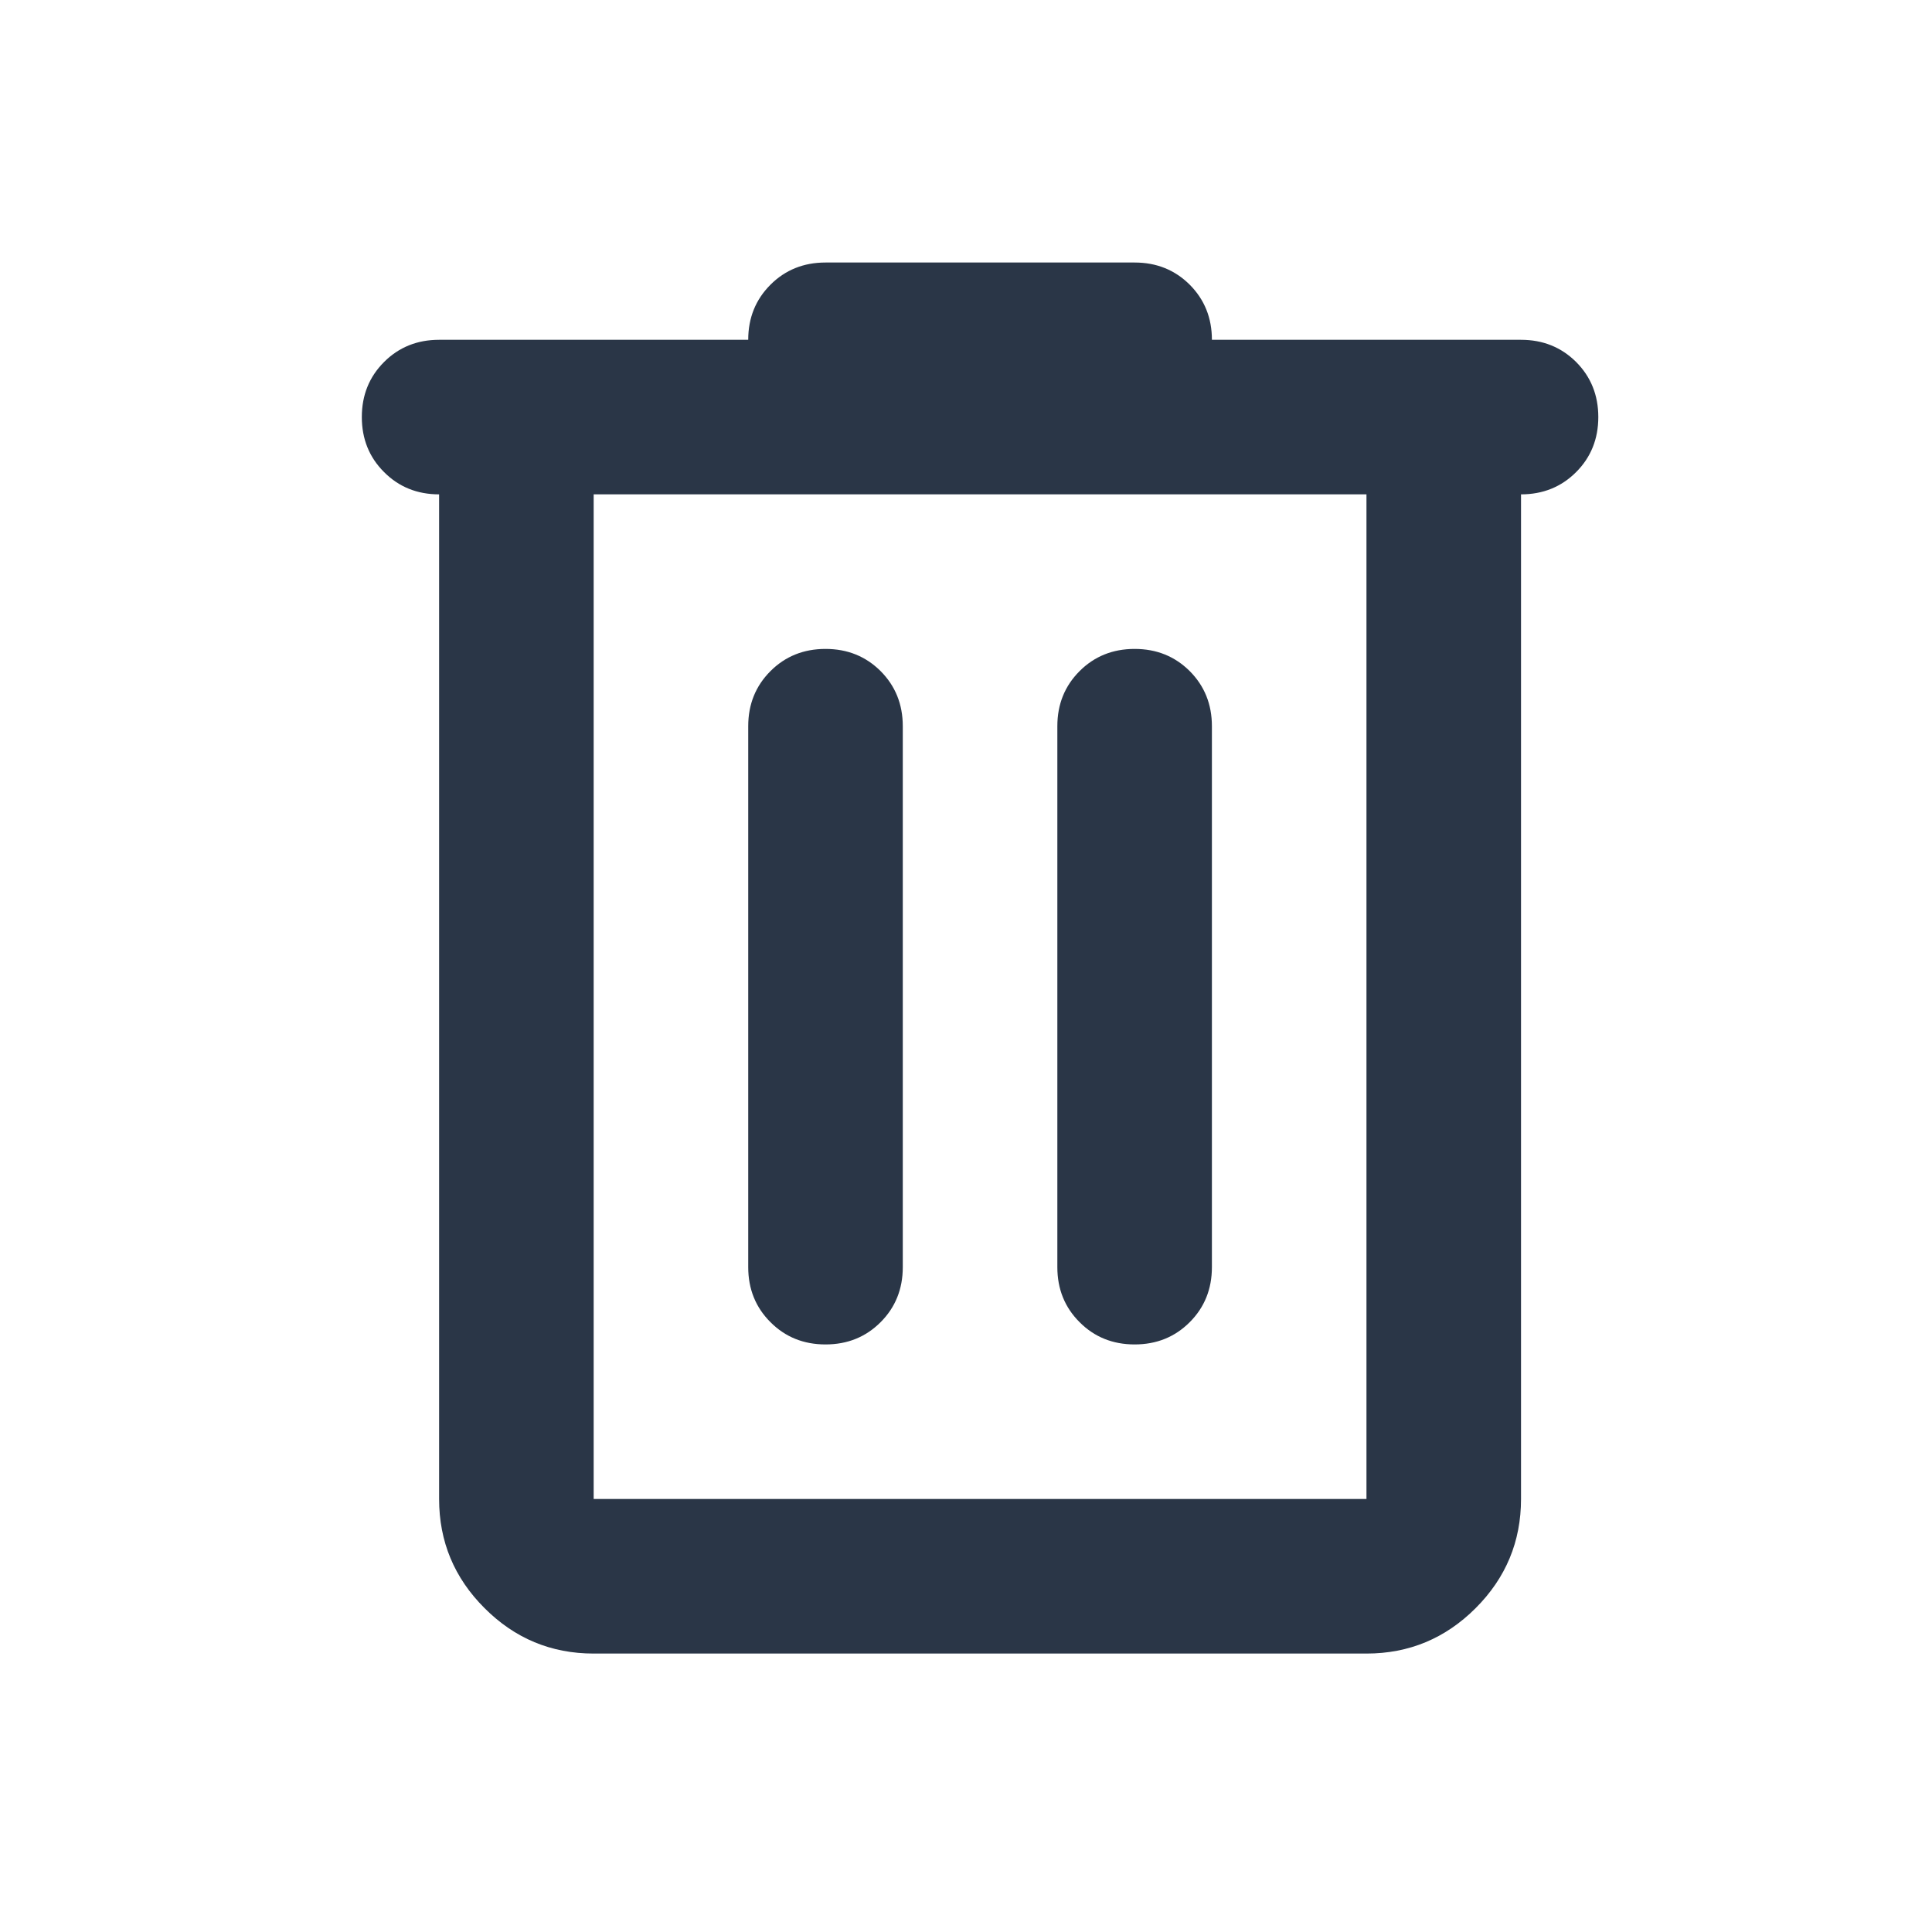
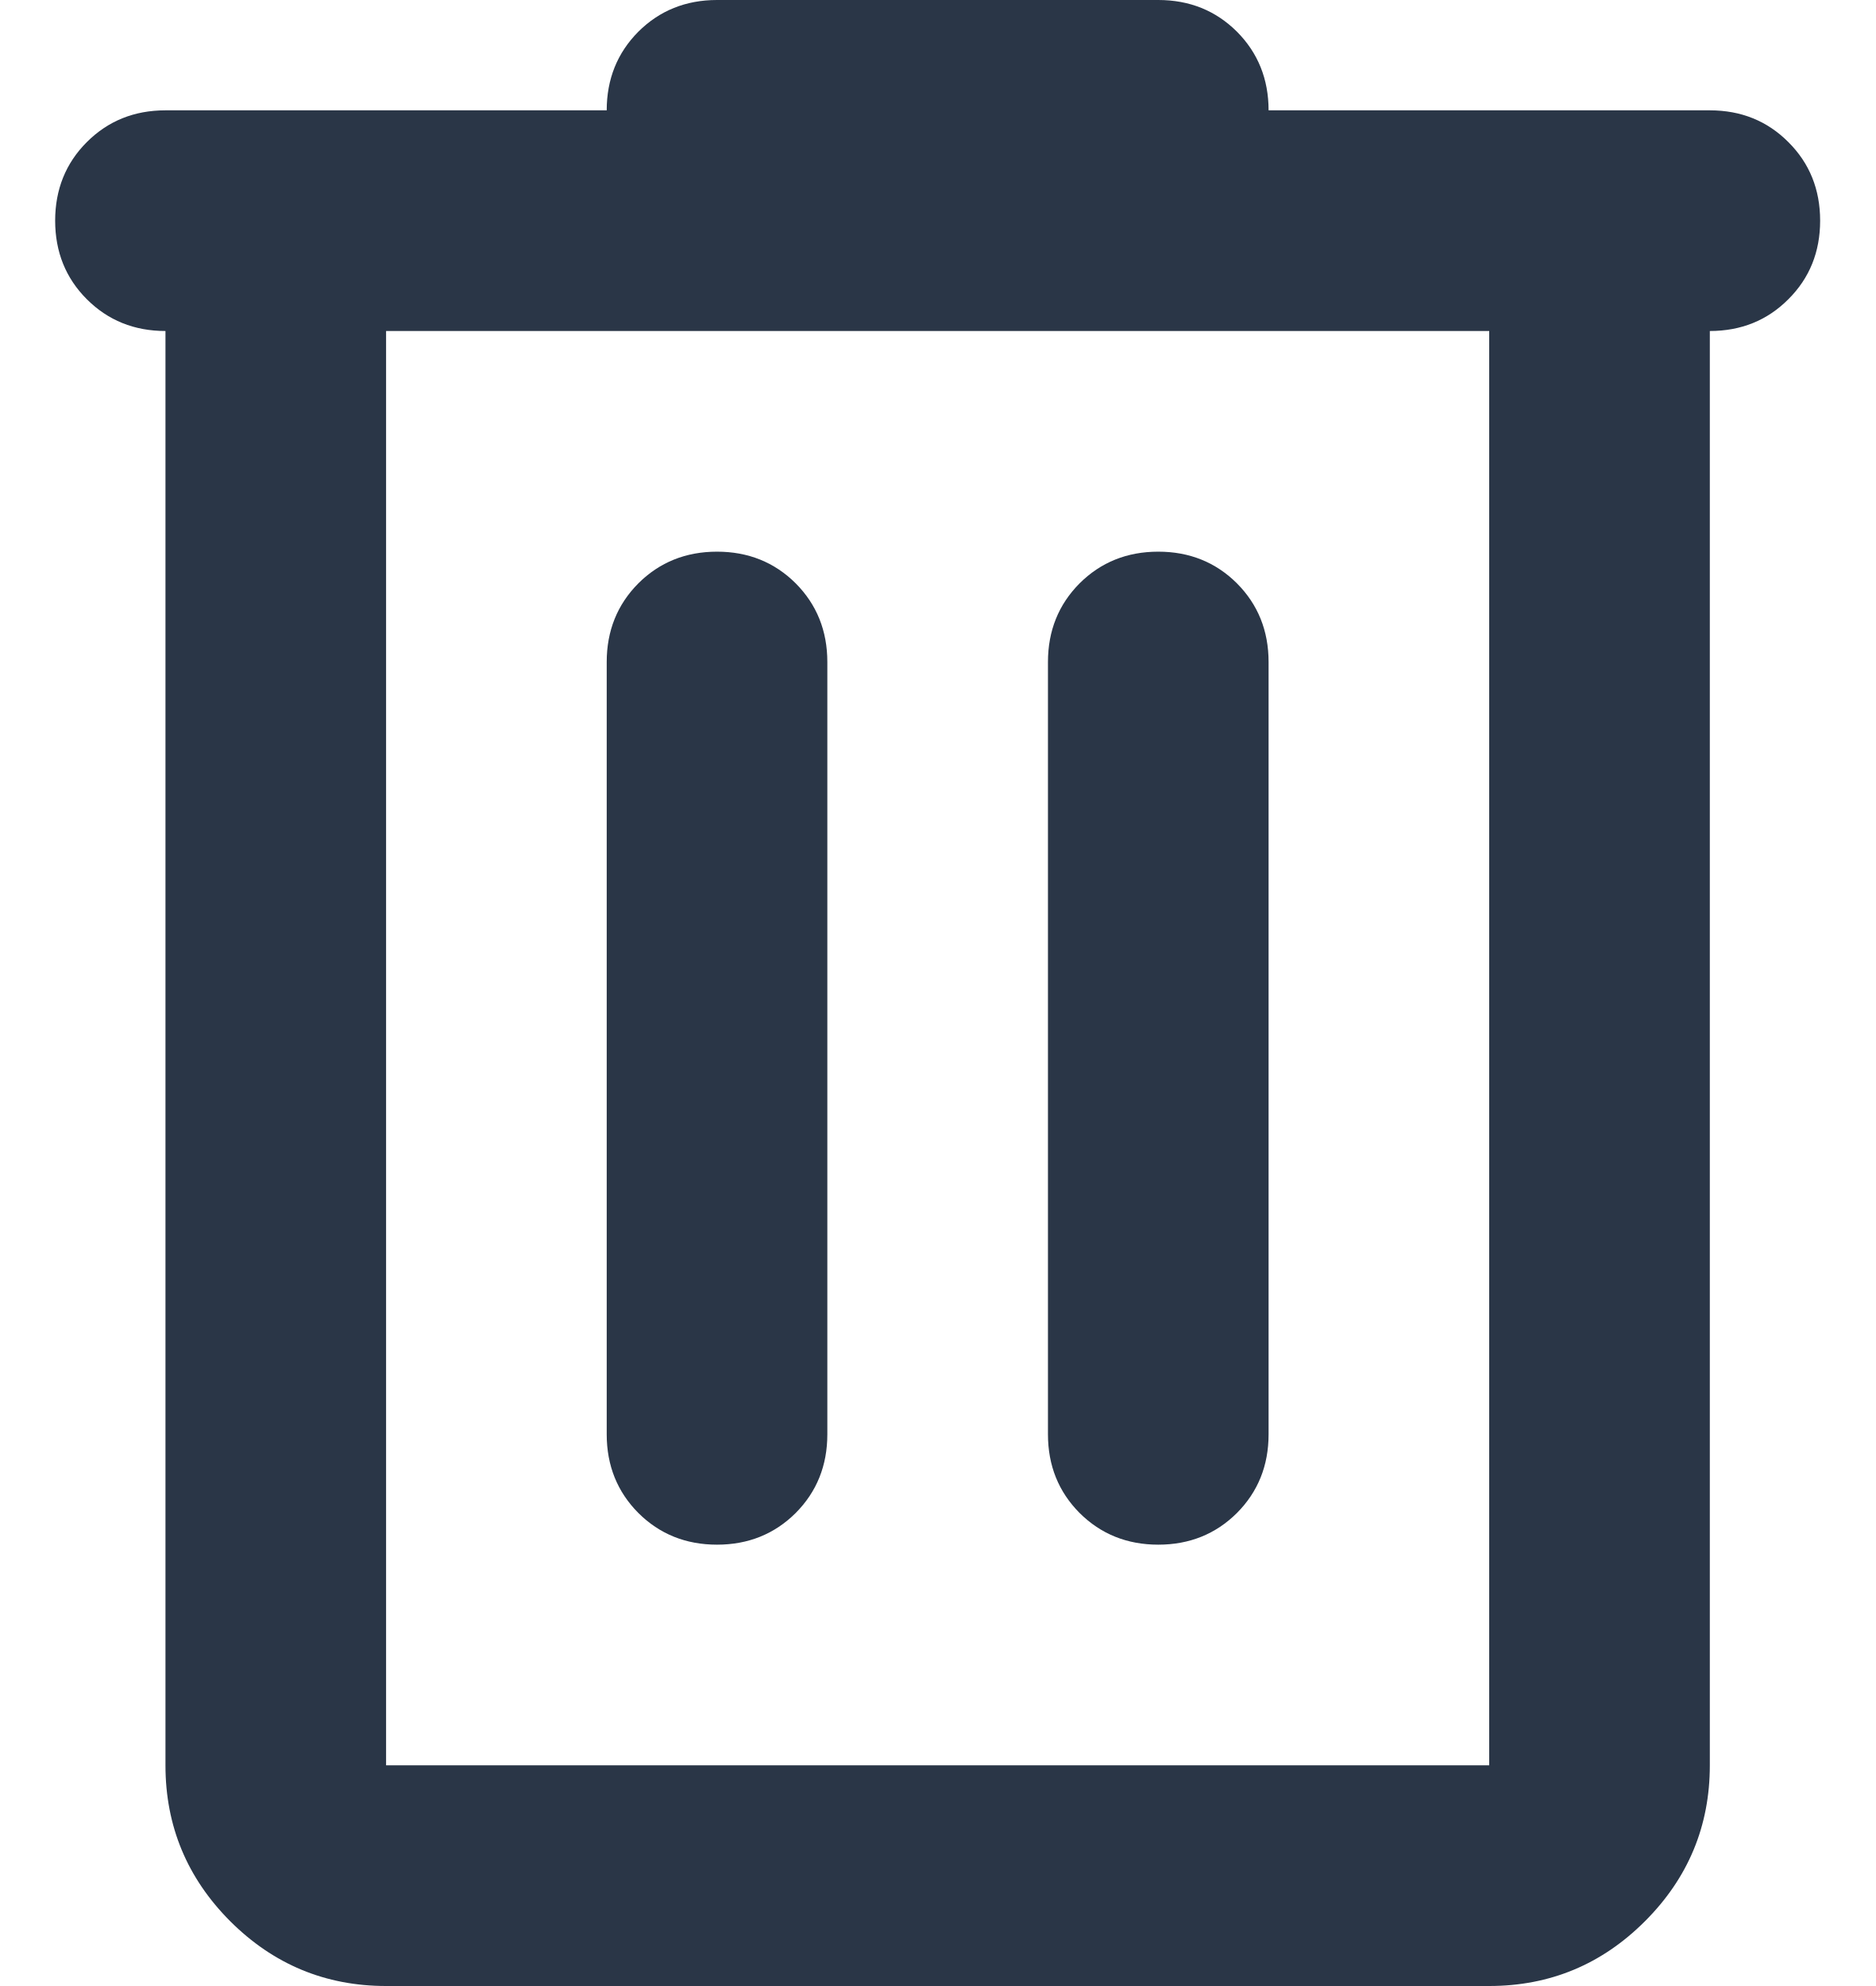
- <svg xmlns="http://www.w3.org/2000/svg" width="25" height="25" viewBox="0 0 25 25" fill="none">
-   <mask id="mask0_239929_882" style="mask-type:alpha" maskUnits="userSpaceOnUse" x="0" y="0" width="25" height="25">
-     <rect x="0.682" y="0.397" width="24" height="24" fill="#D9D9D9" />
-   </mask>
-   <g mask="url(#mask0_239929_882)">
-     <path d="M7.682 21.397C7.132 21.397 6.661 21.201 6.27 20.809C5.878 20.418 5.682 19.947 5.682 19.397V6.397C5.399 6.397 5.161 6.301 4.97 6.109C4.778 5.918 4.682 5.68 4.682 5.397C4.682 5.113 4.778 4.876 4.97 4.684C5.161 4.493 5.399 4.397 5.682 4.397H9.682C9.682 4.113 9.778 3.876 9.97 3.684C10.161 3.493 10.399 3.397 10.682 3.397H14.682C14.966 3.397 15.203 3.493 15.395 3.684C15.586 3.876 15.682 4.113 15.682 4.397H19.682C19.965 4.397 20.203 4.493 20.395 4.684C20.586 4.876 20.682 5.113 20.682 5.397C20.682 5.68 20.586 5.918 20.395 6.109C20.203 6.301 19.965 6.397 19.682 6.397V19.397C19.682 19.947 19.486 20.418 19.095 20.809C18.703 21.201 18.232 21.397 17.682 21.397H7.682ZM7.682 6.397V19.397H17.682V6.397H7.682ZM9.682 16.397C9.682 16.68 9.778 16.918 9.97 17.109C10.161 17.301 10.399 17.397 10.682 17.397C10.966 17.397 11.203 17.301 11.395 17.109C11.586 16.918 11.682 16.68 11.682 16.397V9.397C11.682 9.113 11.586 8.876 11.395 8.684C11.203 8.493 10.966 8.397 10.682 8.397C10.399 8.397 10.161 8.493 9.97 8.684C9.778 8.876 9.682 9.113 9.682 9.397V16.397ZM13.682 16.397C13.682 16.68 13.778 16.918 13.97 17.109C14.161 17.301 14.399 17.397 14.682 17.397C14.966 17.397 15.203 17.301 15.395 17.109C15.586 16.918 15.682 16.68 15.682 16.397V9.397C15.682 9.113 15.586 8.876 15.395 8.684C15.203 8.493 14.966 8.397 14.682 8.397C14.399 8.397 14.161 8.493 13.97 8.684C13.778 8.876 13.682 9.113 13.682 9.397V16.397Z" fill="#2A3647" />
-   </g>
+ <svg xmlns="http://www.w3.org/2000/svg" width="17" height="18" viewBox="0 0 17 18" fill="none">
+   <path d="M3.5 18C2.95 18 2.479 17.804 2.087 17.413C1.696 17.021 1.5 16.55 1.5 16V3C1.217 3 0.979 2.904 0.787 2.712C0.596 2.521 0.5 2.283 0.5 2C0.5 1.717 0.596 1.479 0.787 1.288C0.979 1.096 1.217 1 1.5 1H5.5C5.5 0.717 5.596 0.479 5.787 0.287C5.979 0.096 6.217 0 6.5 0H10.5C10.783 0 11.021 0.096 11.213 0.287C11.404 0.479 11.5 0.717 11.5 1H15.5C15.783 1 16.021 1.096 16.212 1.288C16.404 1.479 16.5 1.717 16.5 2C16.5 2.283 16.404 2.521 16.212 2.712C16.021 2.904 15.783 3 15.5 3V16C15.5 16.55 15.304 17.021 14.912 17.413C14.521 17.804 14.05 18 13.5 18H3.5ZM3.5 3V16H13.5V3H3.5ZM5.5 13C5.5 13.283 5.596 13.521 5.787 13.713C5.979 13.904 6.217 14 6.5 14C6.783 14 7.021 13.904 7.213 13.713C7.404 13.521 7.5 13.283 7.5 13V6C7.5 5.717 7.404 5.479 7.213 5.287C7.021 5.096 6.783 5 6.5 5C6.217 5 5.979 5.096 5.787 5.287C5.596 5.479 5.5 5.717 5.5 6V13ZM9.5 13C9.5 13.283 9.596 13.521 9.787 13.713C9.979 13.904 10.217 14 10.5 14C10.783 14 11.021 13.904 11.213 13.713C11.404 13.521 11.5 13.283 11.5 13V6C11.5 5.717 11.404 5.479 11.213 5.287C11.021 5.096 10.783 5 10.5 5C10.217 5 9.979 5.096 9.787 5.287C9.596 5.479 9.5 5.717 9.5 6V13Z" fill="#2A3647" />
</svg>
